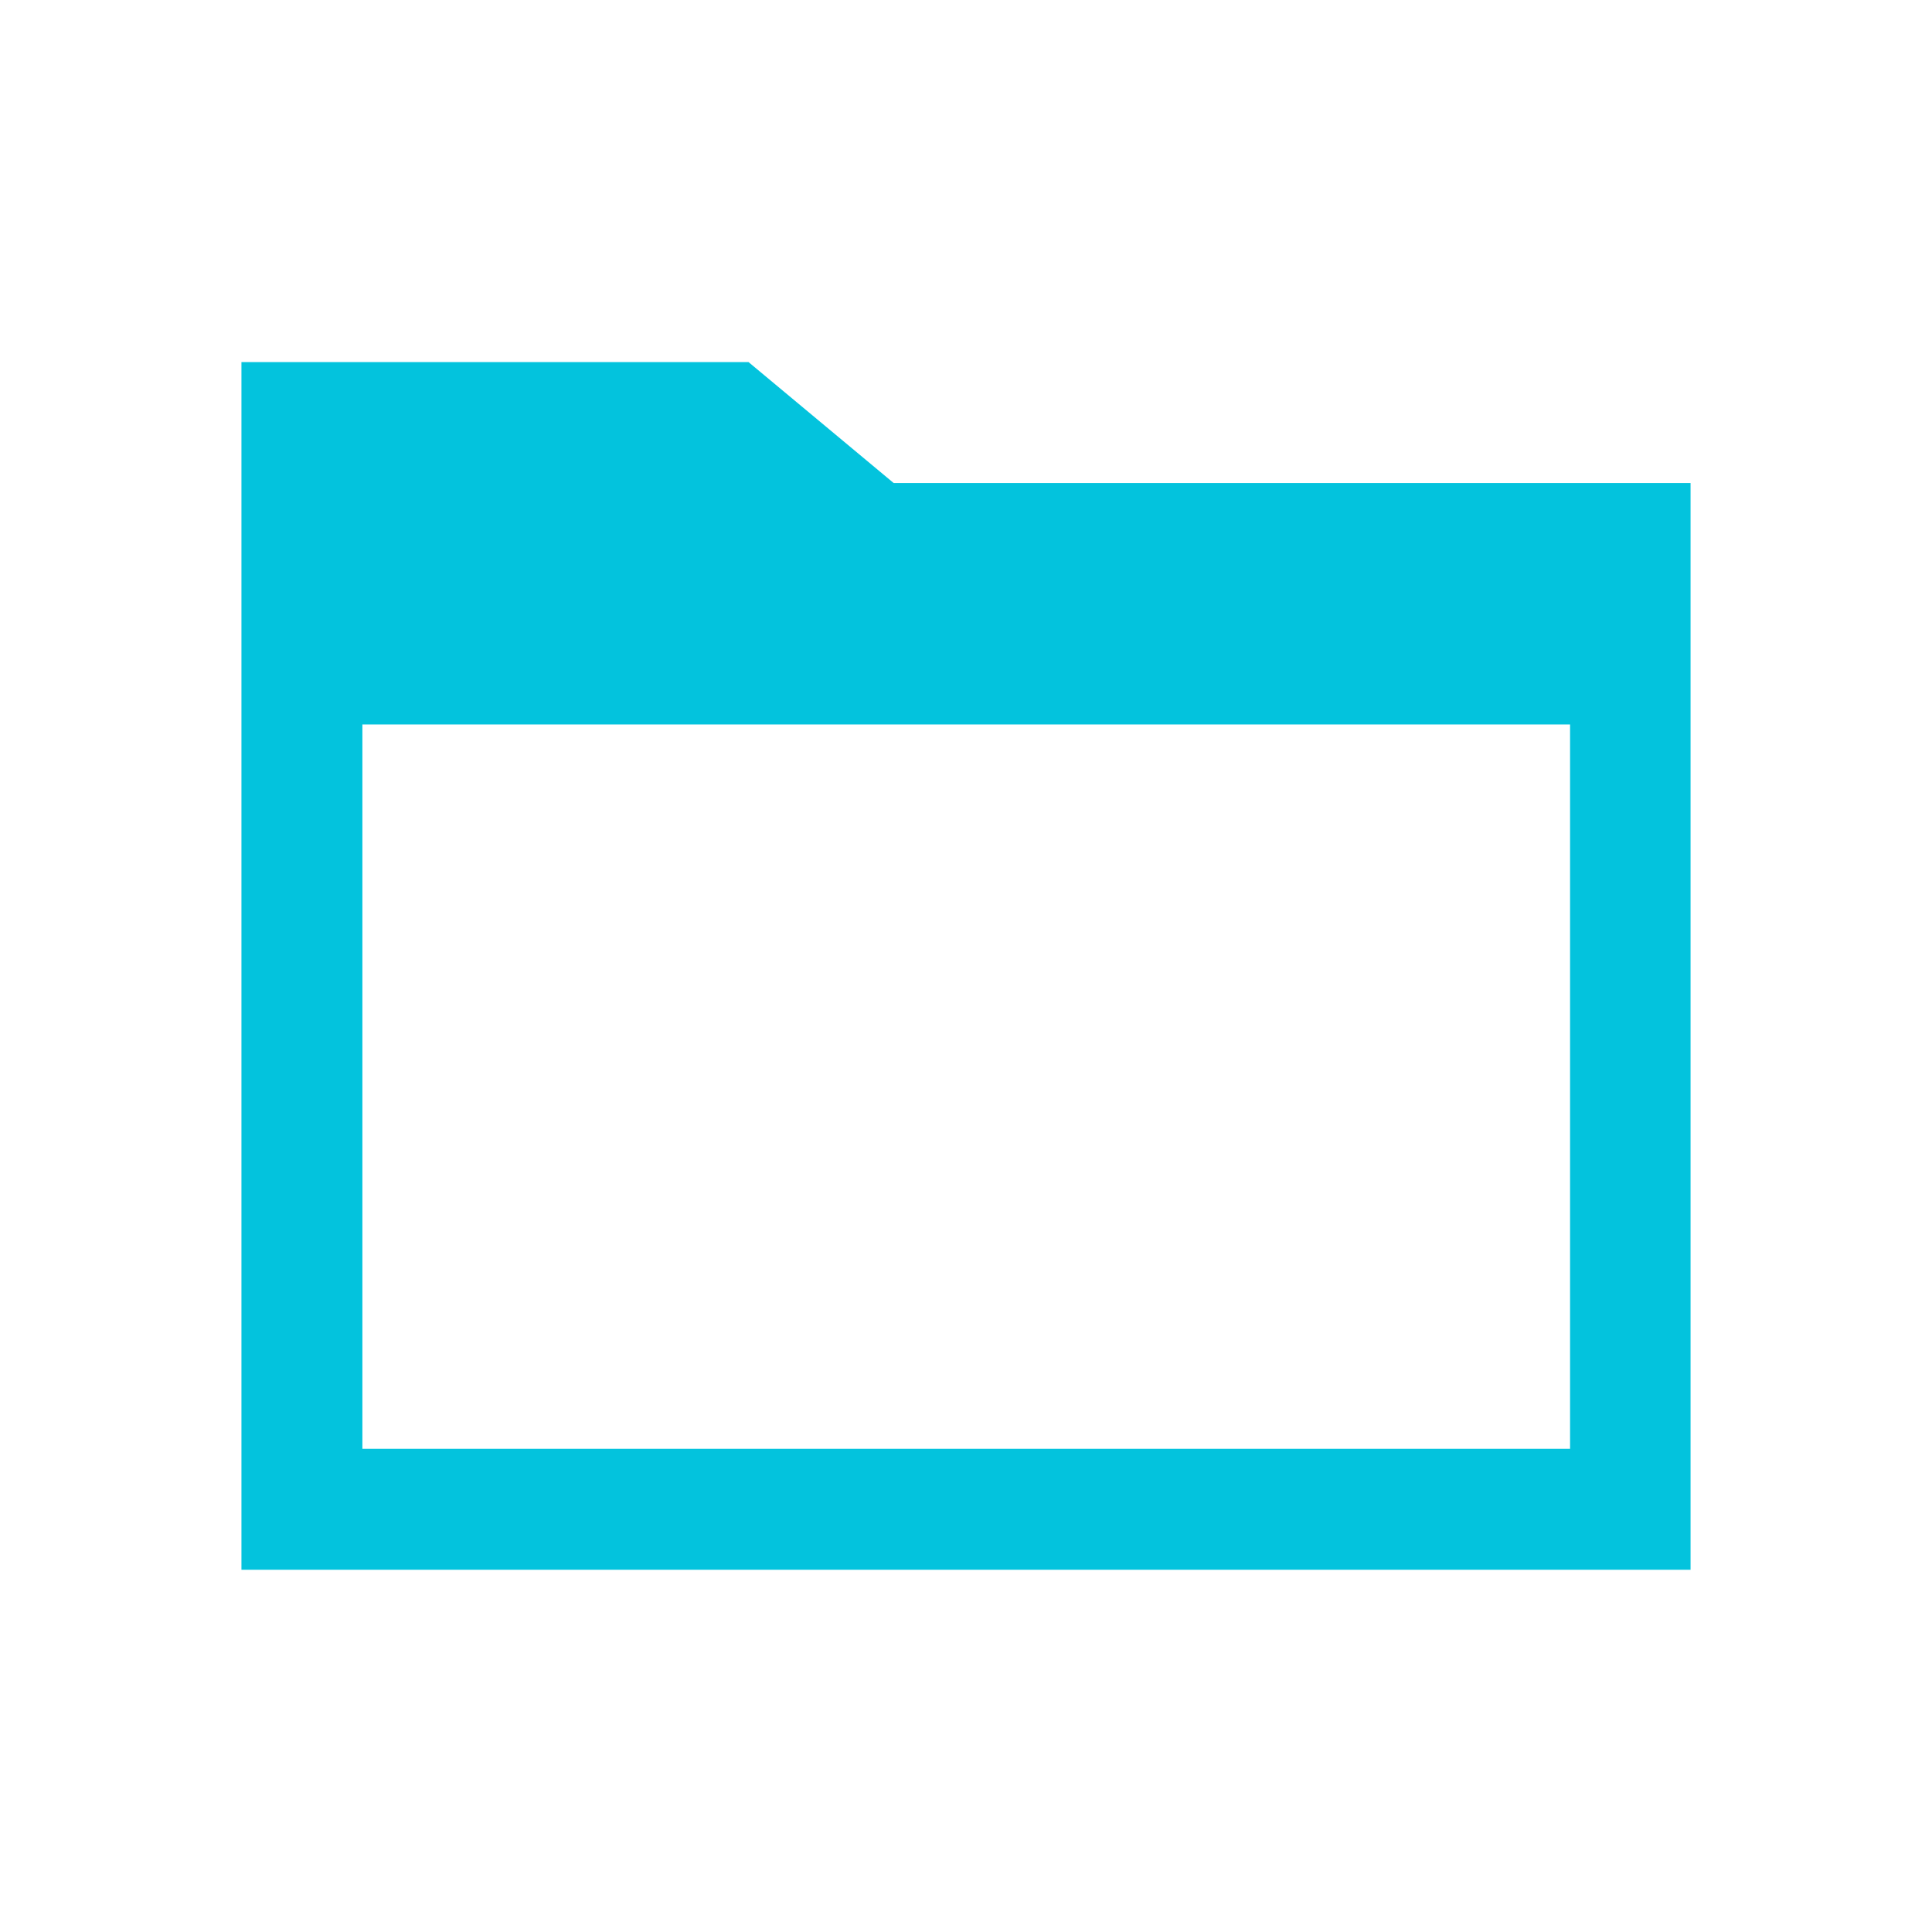
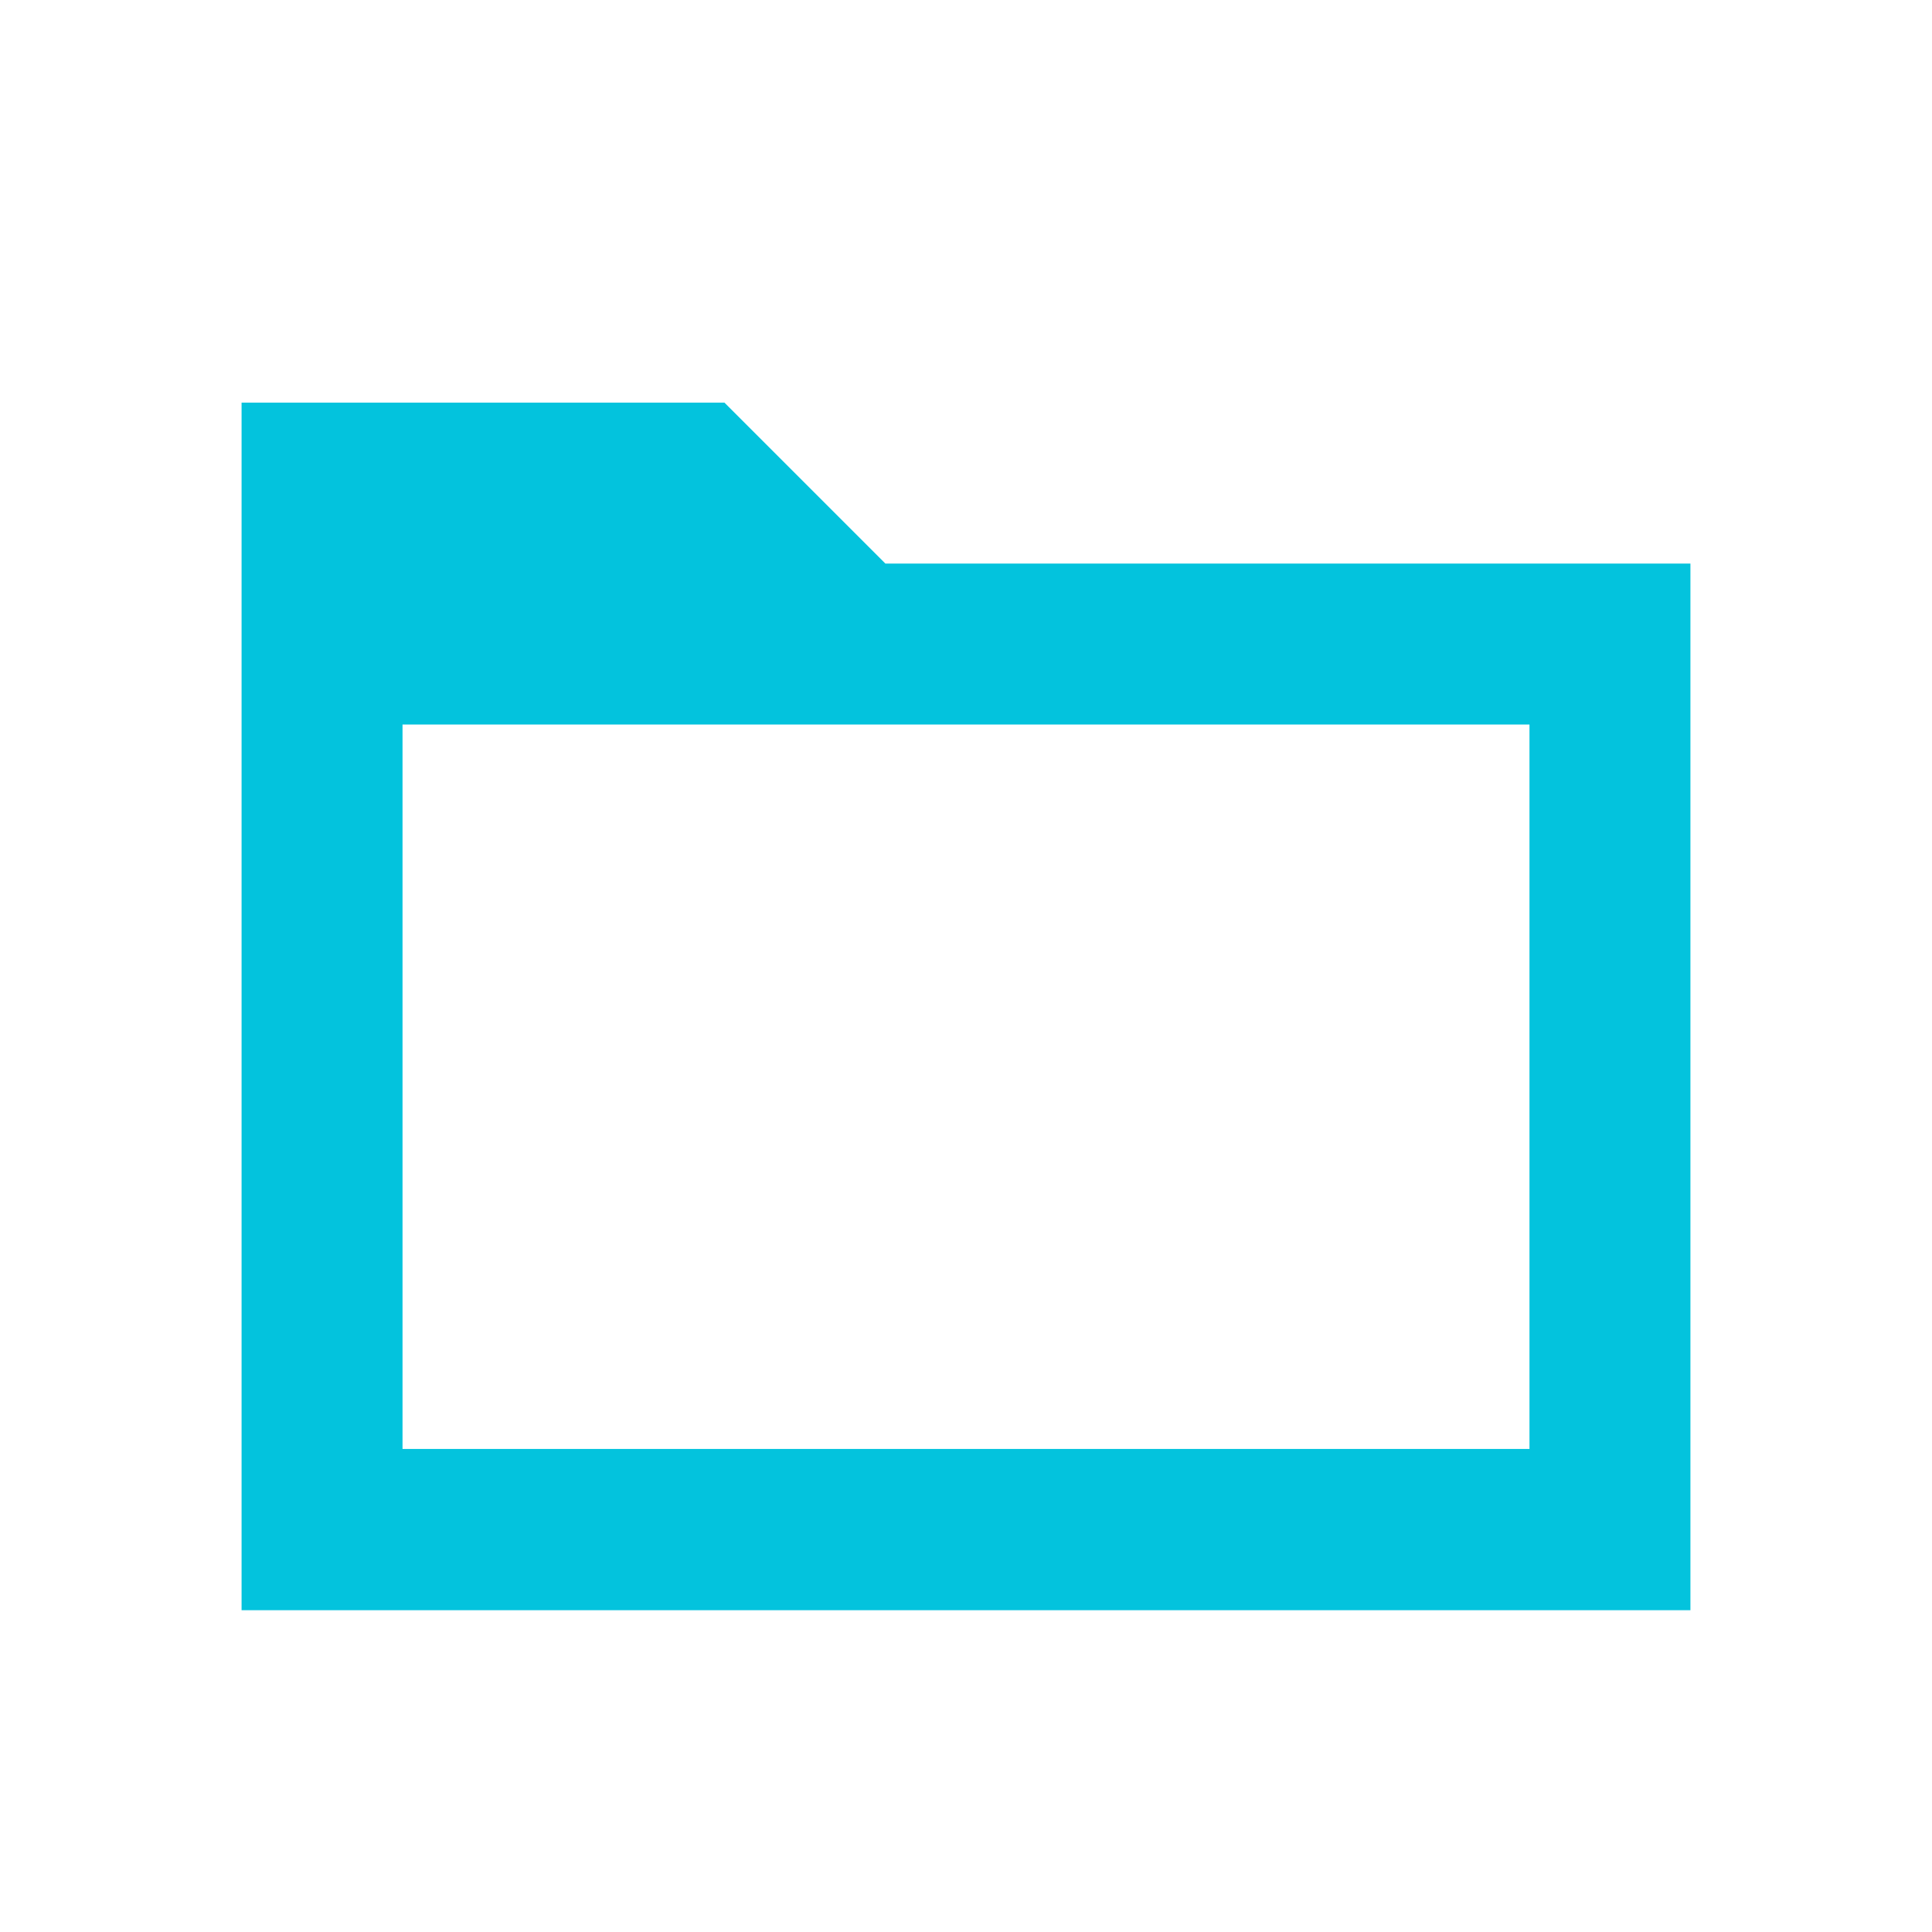
- <svg xmlns="http://www.w3.org/2000/svg" width="16" height="16" viewBox="0 0 4.233 4.233" version="1.1" id="svg16">
+ <svg xmlns="http://www.w3.org/2000/svg" width="24" height="24" viewBox="0 0 6.35 6.35" version="1.1" id="svg16">
  <defs id="defs10" />
  <g id="layer1" transform="translate(0,-292.7667)" style="display:inline">
-     <path style="color:#000000;font-style:normal;font-variant:normal;font-weight:normal;font-stretch:normal;font-size:medium;line-height:normal;font-family:sans-serif;font-variant-ligatures:normal;font-variant-position:normal;font-variant-caps:normal;font-variant-numeric:normal;font-variant-alternates:normal;font-feature-settings:normal;text-indent:0;text-align:start;text-decoration:none;text-decoration-line:none;text-decoration-style:solid;text-decoration-color:#000000;letter-spacing:normal;word-spacing:normal;text-transform:none;writing-mode:lr-tb;direction:ltr;text-orientation:mixed;dominant-baseline:auto;baseline-shift:baseline;text-anchor:start;white-space:normal;shape-padding:0;clip-rule:nonzero;display:inline;overflow:visible;visibility:visible;opacity:1;isolation:auto;mix-blend-mode:normal;color-interpolation:sRGB;color-interpolation-filters:linearRGB;solid-color:#000000;solid-opacity:1;vector-effect:none;fill:#03c3dd;fill-opacity:1;fill-rule:nonzero;stroke:none;stroke-width:0.302;stroke-linecap:square;stroke-linejoin:miter;stroke-miterlimit:4;stroke-dasharray:none;stroke-dashoffset:0;stroke-opacity:1;paint-order:stroke fill markers;color-rendering:auto;image-rendering:auto;shape-rendering:auto;text-rendering:auto;enable-background:accumulate" d="m 0.529,293.56 v 2.646 H 3.704 v -2.381 H 1.958 L 1.64,293.56 Z m 0.265,0.794 H 3.44 v 1.587 H 0.794 Z" id="rect19" />
-   </g>
-   <g transform="translate(0,-292.7667)" id="g32" style="display:none">
-     <path id="path16" d="m 0.132,294.354 v 1.058" style="fill:none;stroke:#ffc048;stroke-width:0.265;stroke-linecap:butt;stroke-linejoin:miter;stroke-miterlimit:4;stroke-dasharray:none;stroke-opacity:1" />
-     <path id="path18" d="m 0.661,293.957 v 1.852" style="fill:none;stroke:#ffc048;stroke-width:0.265;stroke-linecap:butt;stroke-linejoin:miter;stroke-miterlimit:4;stroke-dasharray:none;stroke-opacity:1" />
-     <path id="path20" d="m 1.191,293.56 v 2.646" style="fill:none;stroke:#ffc048;stroke-width:0.265;stroke-linecap:butt;stroke-linejoin:miter;stroke-miterlimit:4;stroke-dasharray:none;stroke-opacity:1" />
-     <path id="path22" d="m 1.72,293.164 v 3.44" style="fill:none;stroke:#ffc048;stroke-width:0.265;stroke-linecap:butt;stroke-linejoin:miter;stroke-miterlimit:4;stroke-dasharray:none;stroke-opacity:1" />
-     <path id="path24" d="m 2.249,293.825 v 2.117" style="fill:none;stroke:#ffc048;stroke-width:0.265;stroke-linecap:butt;stroke-linejoin:miter;stroke-miterlimit:4;stroke-dasharray:none;stroke-opacity:1" />
-     <path id="path26" d="m 2.778,294.09 v 1.587" style="fill:none;stroke:#ffc048;stroke-width:0.265;stroke-linecap:butt;stroke-linejoin:miter;stroke-miterlimit:4;stroke-dasharray:none;stroke-opacity:1" />
-     <path id="path28" d="m 3.307,294.354 v 1.058" style="fill:none;stroke:#ffc048;stroke-width:0.265;stroke-linecap:butt;stroke-linejoin:miter;stroke-miterlimit:4;stroke-dasharray:none;stroke-opacity:1" />
-     <path id="path30" d="m 3.836,294.619 v 0.529" style="fill:none;stroke:#ffc048;stroke-width:0.265;stroke-linecap:butt;stroke-linejoin:miter;stroke-miterlimit:4;stroke-dasharray:none;stroke-opacity:1" />
+     <path style="color:#000000;font-style:normal;font-variant:normal;font-weight:normal;font-stretch:normal;font-size:medium;line-height:normal;font-family:sans-serif;font-variant-ligatures:normal;font-variant-position:normal;font-variant-caps:normal;font-variant-numeric:normal;font-variant-alternates:normal;font-feature-settings:normal;text-indent:0;text-align:start;text-decoration:none;text-decoration-line:none;text-decoration-style:solid;text-decoration-color:#000000;letter-spacing:normal;word-spacing:normal;text-transform:none;writing-mode:lr-tb;direction:ltr;text-orientation:mixed;dominant-baseline:auto;baseline-shift:baseline;text-anchor:start;white-space:normal;shape-padding:0;clip-rule:nonzero;display:inline;overflow:visible;visibility:visible;opacity:1;isolation:auto;mix-blend-mode:normal;color-interpolation:sRGB;color-interpolation-filters:linearRGB;solid-color:#000000;solid-opacity:1;vector-effect:none;fill:#03c3dd;fill-opacity:1;fill-rule:nonzero;stroke:none;stroke-width:0.302;stroke-linecap:square;stroke-linejoin:miter;stroke-miterlimit:4;stroke-dasharray:none;stroke-dashoffset:0;stroke-opacity:1;paint-order:stroke fill markers;color-rendering:auto;image-rendering:auto;shape-rendering:auto;text-rendering:auto;enable-background:accumulate" d="m 0.794,294.09 v 3.969 H 5.556 l 0,-3.44 H 2.91 L 2.381,294.09 Z m 0.529,1.058 h 3.704 v 2.381 H 1.323 Z" id="rect19" />
  </g>
</svg>
